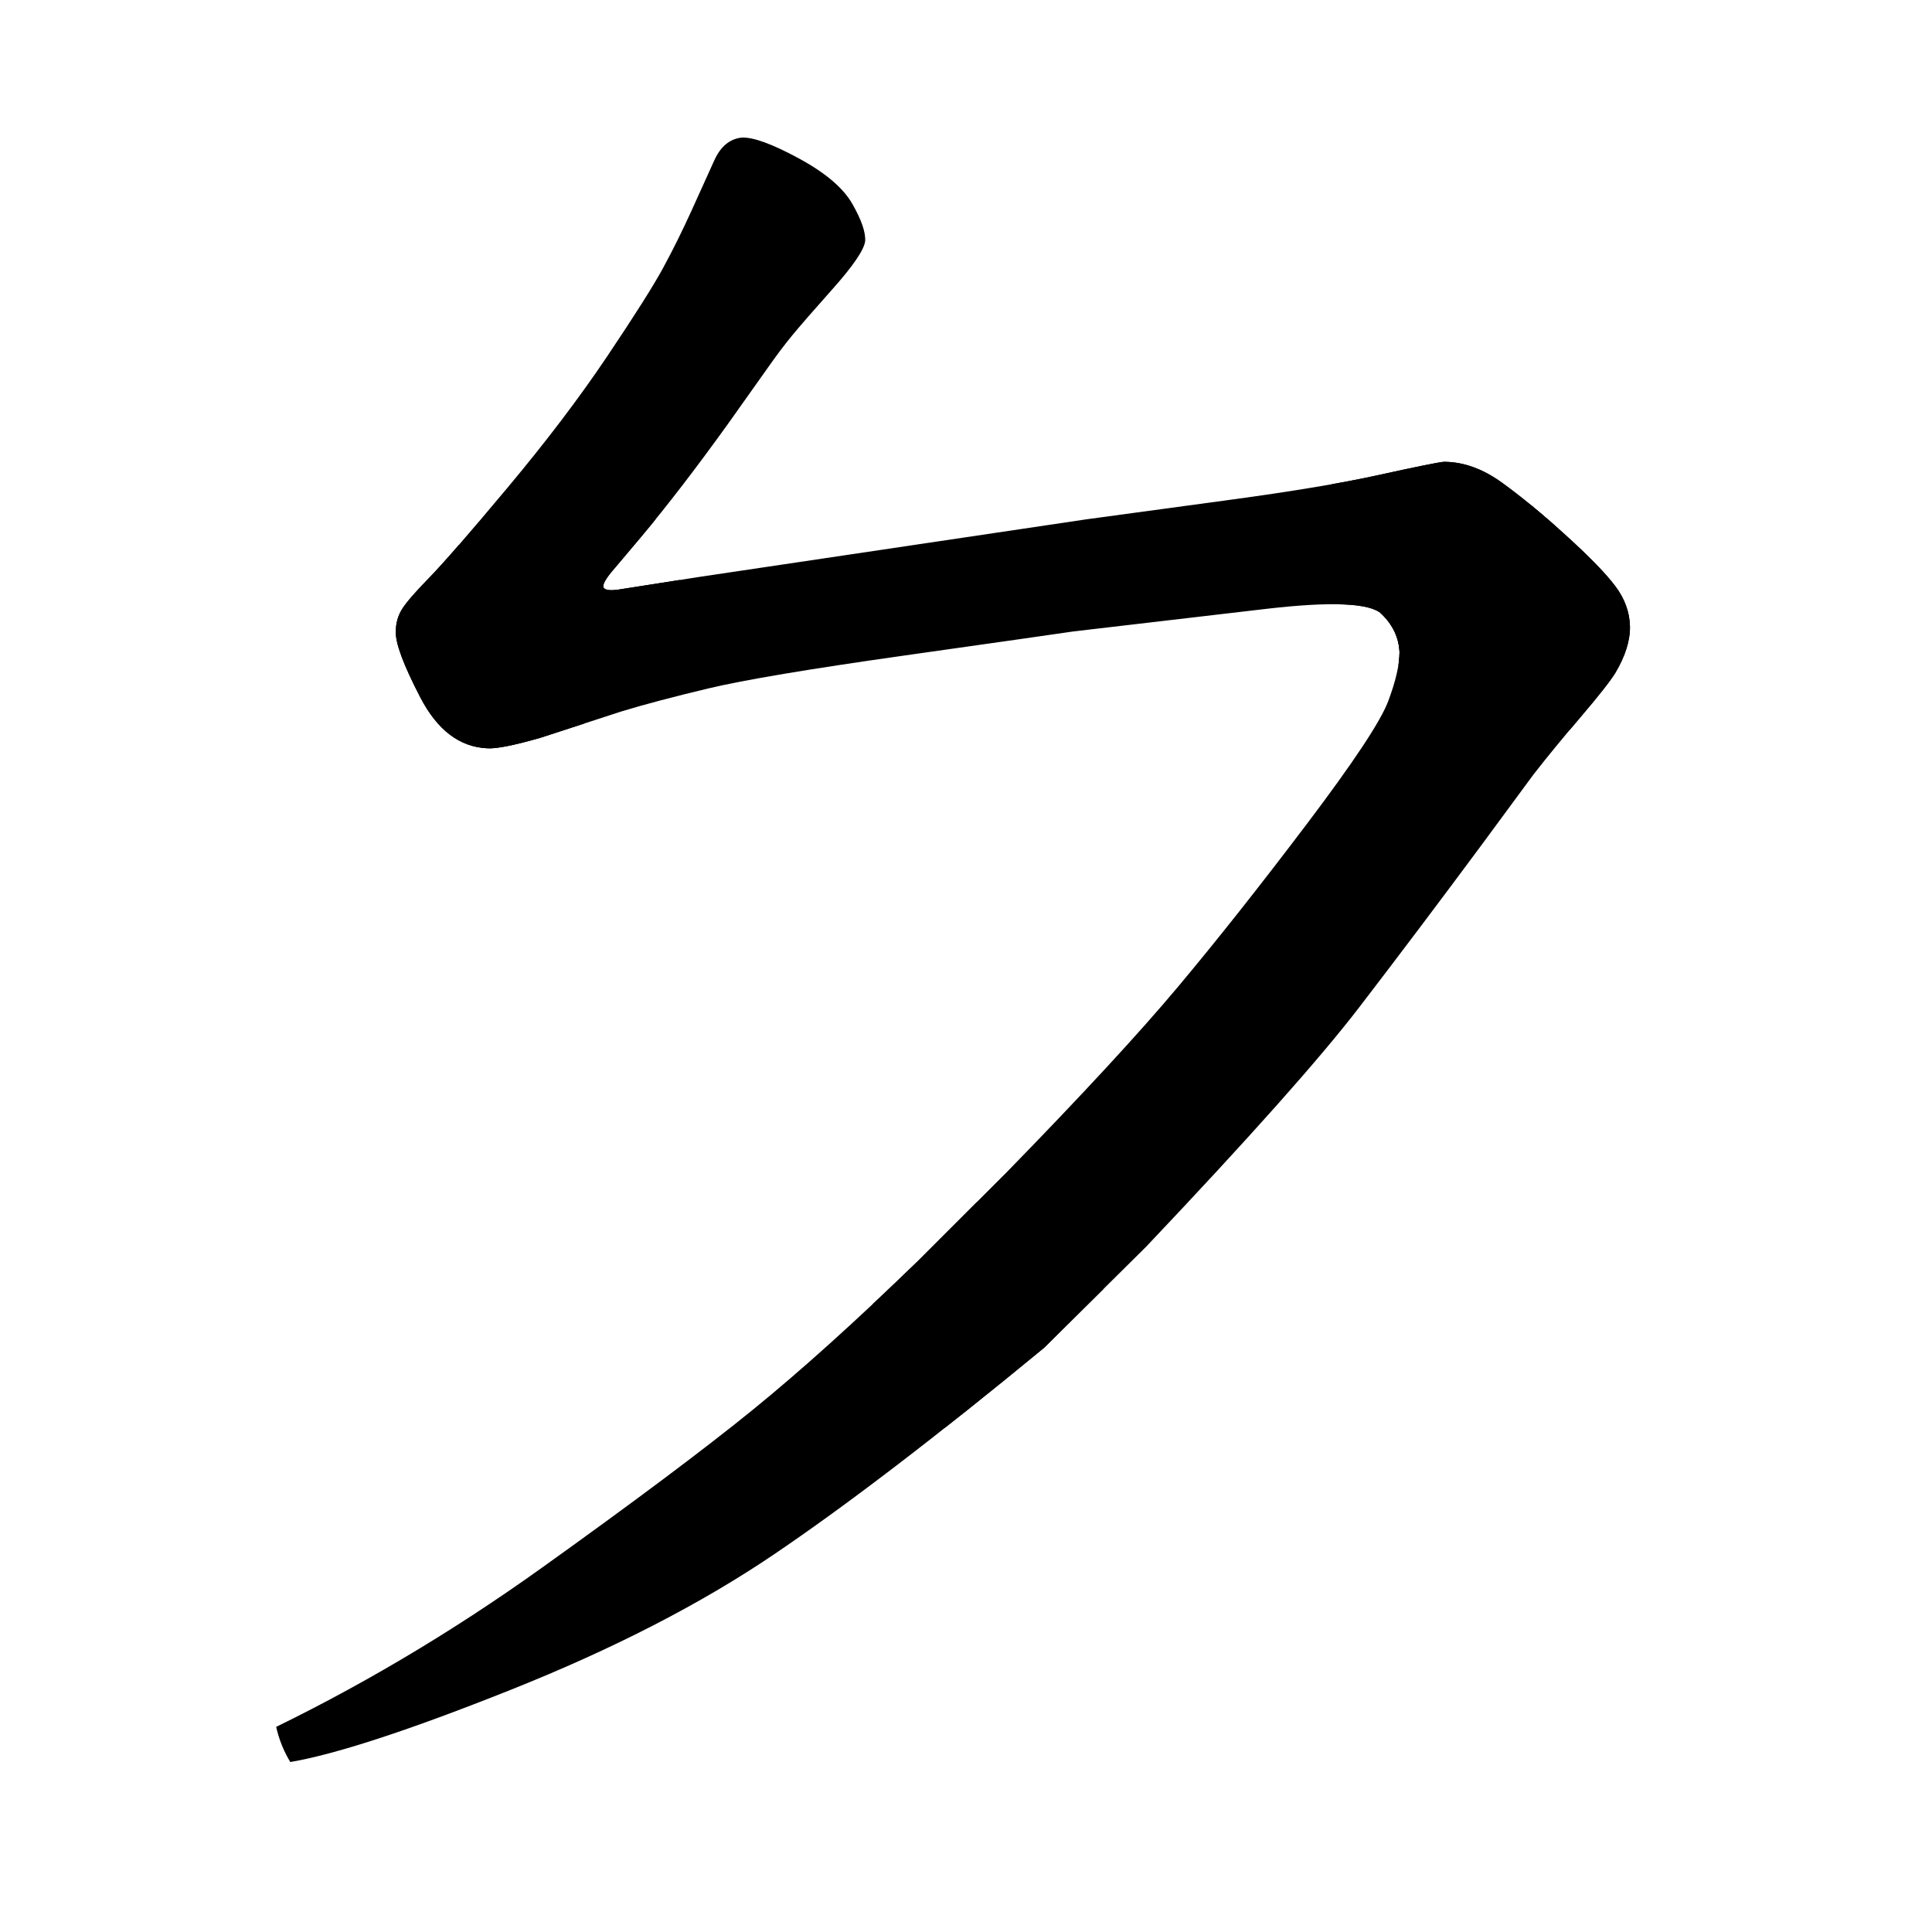
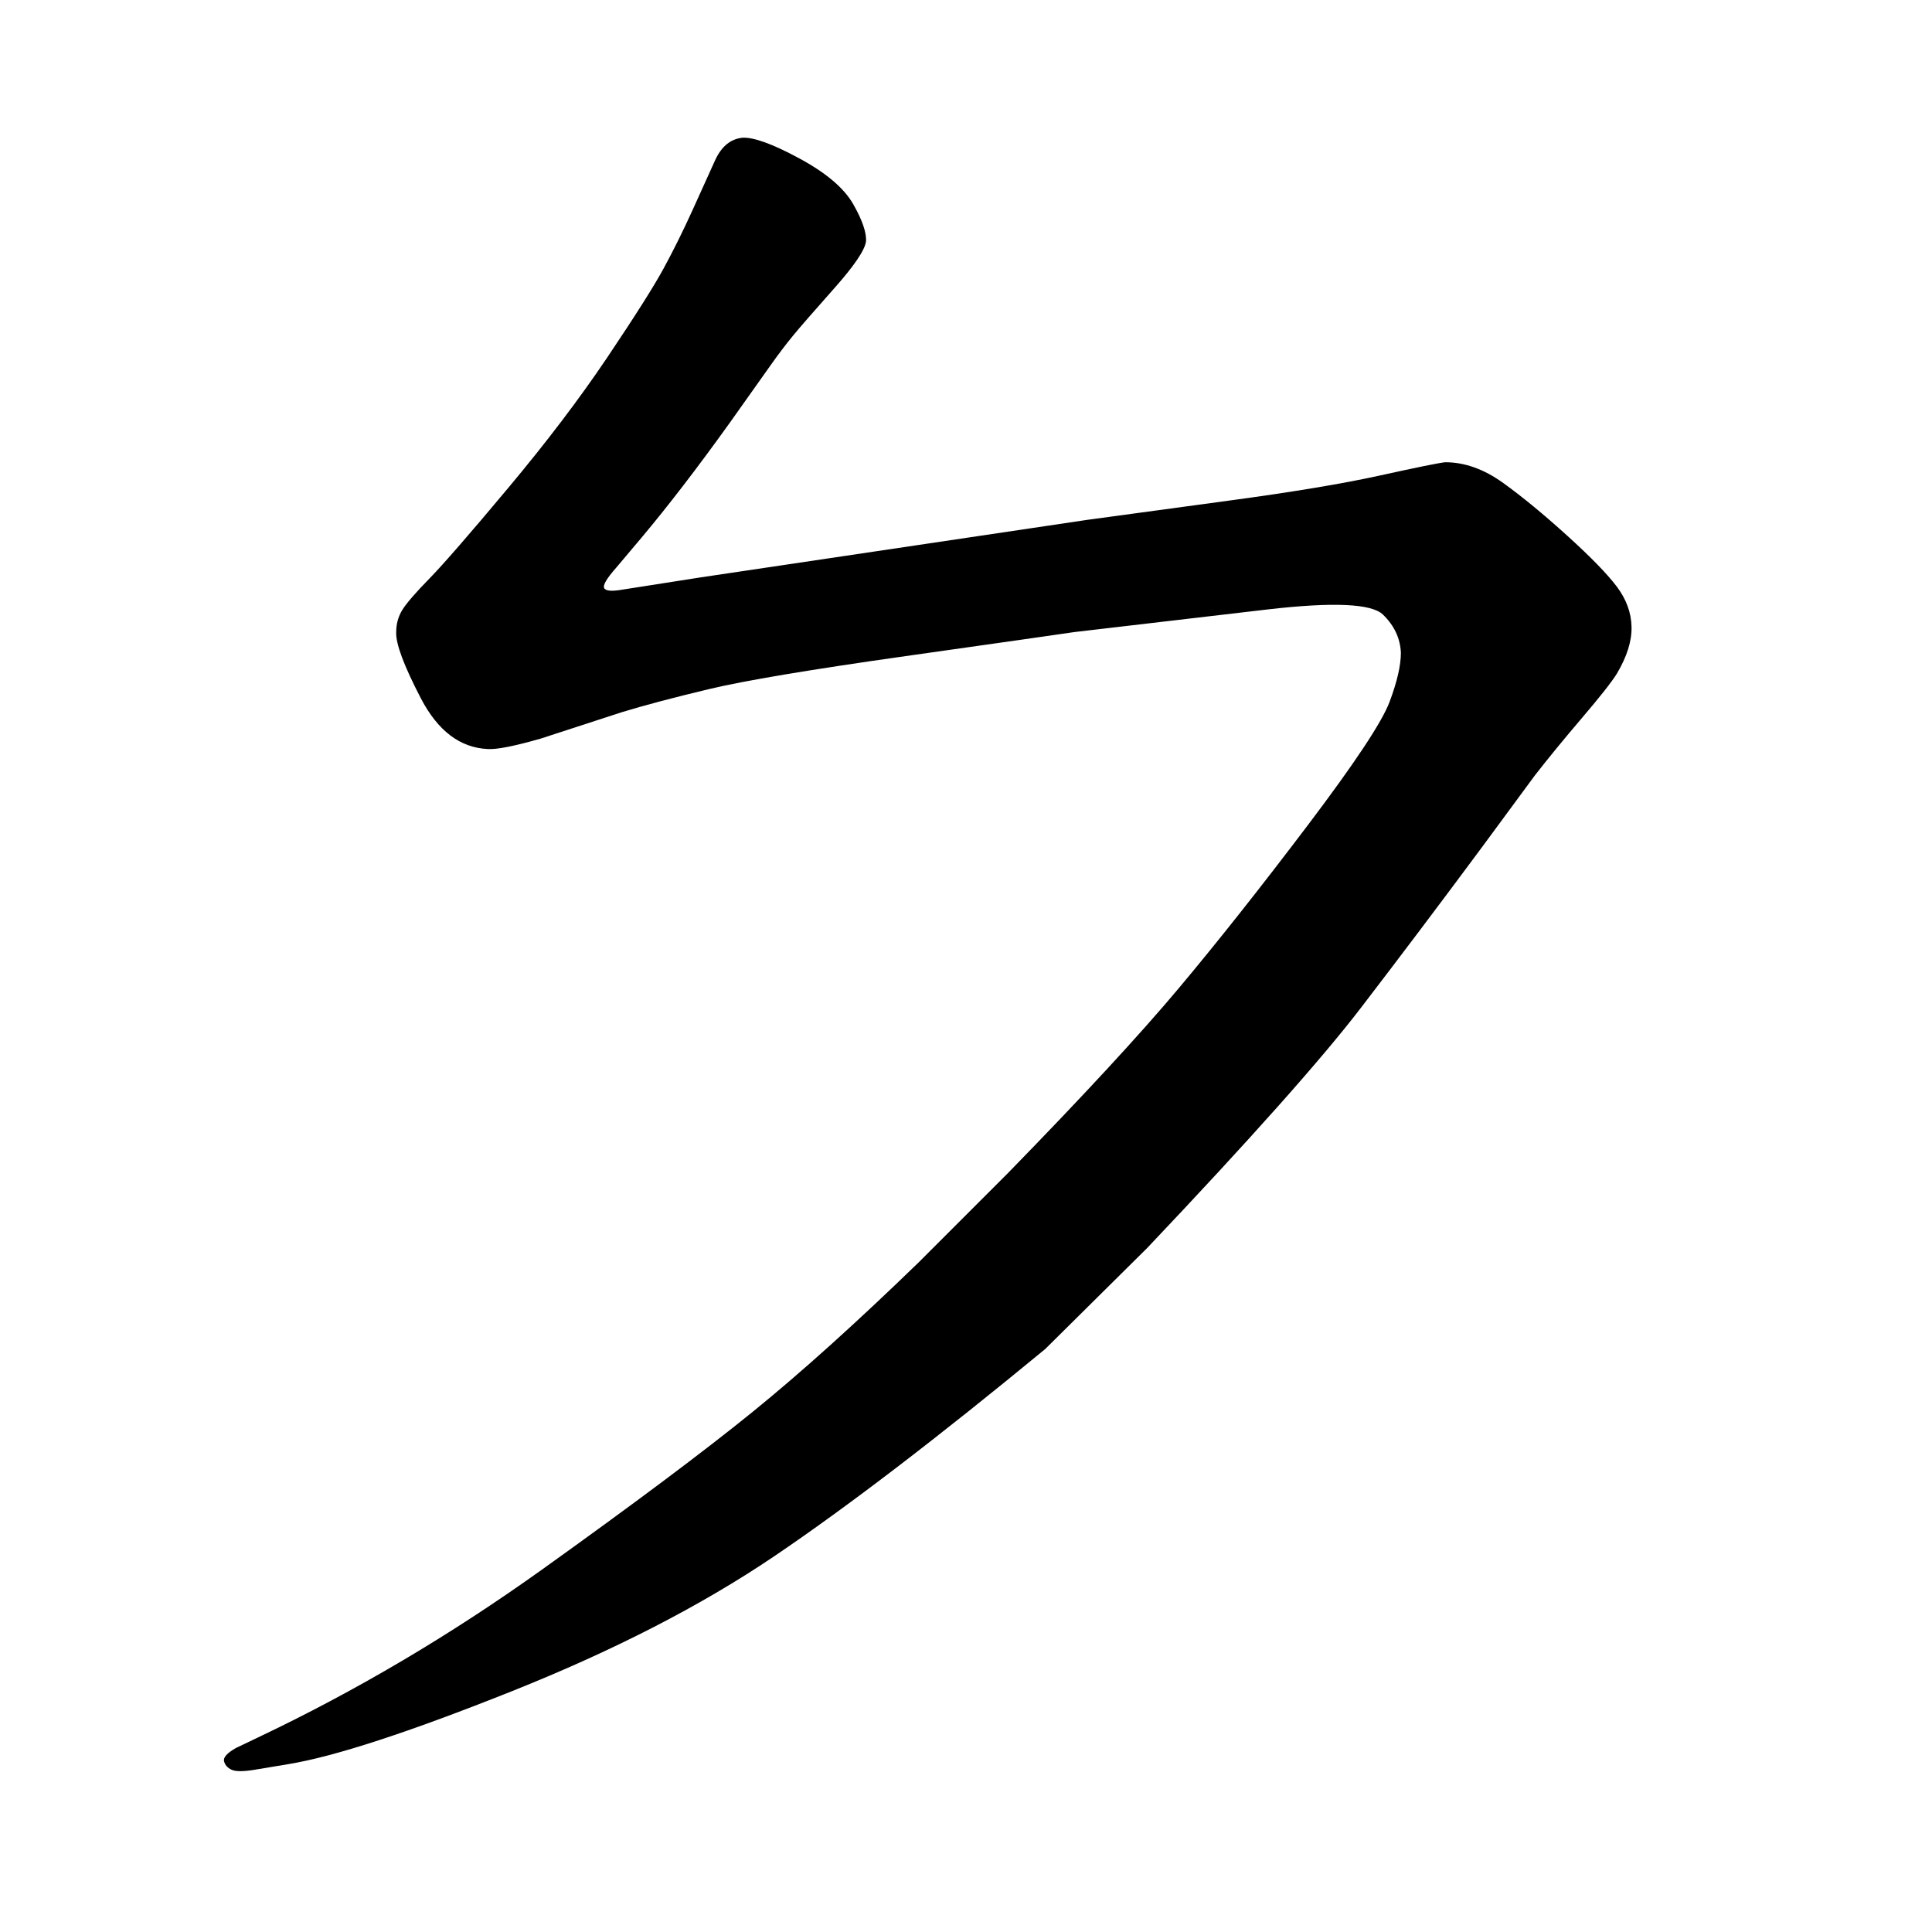
- <svg xmlns="http://www.w3.org/2000/svg" width="2050" height="2050" viewBox="0 0 2050 2050" version="1.1">
+ <svg xmlns="http://www.w3.org/2000/svg" width="2048" height="2048" viewBox="0 0 2048 2048" version="1.1">
  <g x="0" y="0">
-     <g x="0" y="0" clip-path="url(#M+1068+1244+Q+1188+1121,+1250+1047+Q+1312+973,+1386.5+874.5+Q+1461+776,+1473+744+Q+1485+712,+1485+692+Q+1484+669,+1466+651.5+Q+1448+634,+1344+646+L+1139+670+Q+1112+674,+960+695.5+Q+808+717,+751.5+730.5+Q+695+744,+659+755+L+573+783+Q+531+795,+517+794+Q+473+792,+446+740+Q+419+688,+420+670+Q+420+657,+426.5+646.5+Q+433+636,+455+613.5+Q+477+591,+538.5+517.5+Q+600+444,+644+378.5+Q+688+313,+703.5+284.5+Q+719+256,+734+223+L+758+170+Q+768+148,+787+146+Q+805+145,+847.5+168+Q+890+191,+904.5+216.5+Q+919+242,+918+256+Q+916+270,+884+306+Q+852+342,+840.5+356+Q+829+370,+817+387+L+773+449+Q+722+520,+680+570+L+653+602+Q+638+619,+640.5+623.5+Q+643+628,+660+625+L+743+612+L+1153+551+Q+1204+544,+1304+530.5+Q+1404+517,+1463+504+Q+1522+491,+1532+490+Q+1563+490,+1593.5+512+Q+1624+534,+1661.5+568+Q+1699+602,+1714+622+Q+1729+642,+1729.5+664.5+Q+1730+687,+1714+714+Q+1706+727,+1677+761+Q+1648+795,+1627+822+L+1571+898+Q+1505+987,+1442.5+1068.5+Q+1380+1150,+1216+1323+L+1108+1430+Q+937+1571,+821+1649.5+Q+705+1728,+542+1793+Q+379+1858,+306+1870+L+270+1876+Q+252+1879,+245.5+1876+Q+239+1873,+237.5+1867+Q+236+1861,+250+1853+L+273+1842+Q+429+1768,+575+1663.5+Q+721+1559,+798+1496.5+Q+875+1434,+974+1338+L+1068+1244+Z)">
-       <defs>
-         <clipPath id="M+1068+1244+Q+1188+1121,+1250+1047+Q+1312+973,+1386.5+874.5+Q+1461+776,+1473+744+Q+1485+712,+1485+692+Q+1484+669,+1466+651.5+Q+1448+634,+1344+646+L+1139+670+Q+1112+674,+960+695.5+Q+808+717,+751.5+730.5+Q+695+744,+659+755+L+573+783+Q+531+795,+517+794+Q+473+792,+446+740+Q+419+688,+420+670+Q+420+657,+426.5+646.5+Q+433+636,+455+613.5+Q+477+591,+538.5+517.5+Q+600+444,+644+378.5+Q+688+313,+703.5+284.5+Q+719+256,+734+223+L+758+170+Q+768+148,+787+146+Q+805+145,+847.5+168+Q+890+191,+904.5+216.5+Q+919+242,+918+256+Q+916+270,+884+306+Q+852+342,+840.5+356+Q+829+370,+817+387+L+773+449+Q+722+520,+680+570+L+653+602+Q+638+619,+640.5+623.5+Q+643+628,+660+625+L+743+612+L+1153+551+Q+1204+544,+1304+530.5+Q+1404+517,+1463+504+Q+1522+491,+1532+490+Q+1563+490,+1593.5+512+Q+1624+534,+1661.5+568+Q+1699+602,+1714+622+Q+1729+642,+1729.5+664.5+Q+1730+687,+1714+714+Q+1706+727,+1677+761+Q+1648+795,+1627+822+L+1571+898+Q+1505+987,+1442.5+1068.5+Q+1380+1150,+1216+1323+L+1108+1430+Q+937+1571,+821+1649.5+Q+705+1728,+542+1793+Q+379+1858,+306+1870+L+270+1876+Q+252+1879,+245.5+1876+Q+239+1873,+237.5+1867+Q+236+1861,+250+1853+L+273+1842+Q+429+1768,+575+1663.5+Q+721+1559,+798+1496.5+Q+875+1434,+974+1338+L+1068+1244+Z">
-           <path d="M 1068 1244 Q 1188 1121, 1250 1047 Q 1312 973, 1386.5 874.5 Q 1461 776, 1473 744 Q 1485 712, 1485 692 Q 1484 669, 1466 651.5 Q 1448 634, 1344 646 L 1139 670 Q 1112 674, 960 695.5 Q 808 717, 751.5 730.5 Q 695 744, 659 755 L 573 783 Q 531 795, 517 794 Q 473 792, 446 740 Q 419 688, 420 670 Q 420 657, 426.5 646.5 Q 433 636, 455 613.5 Q 477 591, 538.5 517.5 Q 600 444, 644 378.5 Q 688 313, 703.5 284.5 Q 719 256, 734 223 L 758 170 Q 768 148, 787 146 Q 805 145, 847.5 168 Q 890 191, 904.5 216.5 Q 919 242, 918 256 Q 916 270, 884 306 Q 852 342, 840.5 356 Q 829 370, 817 387 L 773 449 Q 722 520, 680 570 L 653 602 Q 638 619, 640.5 623.5 Q 643 628, 660 625 L 743 612 L 1153 551 Q 1204 544, 1304 530.5 Q 1404 517, 1463 504 Q 1522 491, 1532 490 Q 1563 490, 1593.5 512 Q 1624 534, 1661.5 568 Q 1699 602, 1714 622 Q 1729 642, 1729.5 664.5 Q 1730 687, 1714 714 Q 1706 727, 1677 761 Q 1648 795, 1627 822 L 1571 898 Q 1505 987, 1442.5 1068.5 Q 1380 1150, 1216 1323 L 1108 1430 Q 937 1571, 821 1649.5 Q 705 1728, 542 1793 Q 379 1858, 306 1870 L 270 1876 Q 252 1879, 245.5 1876 Q 239 1873, 237.5 1867 Q 236 1861, 250 1853 L 273 1842 Q 429 1768, 575 1663.5 Q 721 1559, 798 1496.5 Q 875 1434, 974 1338 L 1068 1244 Z" fill="#F00" />
-         </clipPath>
-       </defs>
-       <g x="0" y="0">
-         <path d="M825 235 L515 700" fill="transparent" stroke="black" stroke-width="250" stroke-linecap="round" />
-       </g>
-       <g x="0" y="0">
-         <path d="M515 700 L1525 570" fill="transparent" stroke="black" stroke-width="250" stroke-linecap="round" />
-       </g>
-       <g x="0" y="0">
-         <path d="M1525 570 L1615 660" fill="transparent" stroke="black" stroke-width="250" stroke-linecap="round" />
-       </g>
-       <g x="0" y="0">
-         <path d="M1615 660 L1050 1400" fill="transparent" stroke="black" stroke-width="250" stroke-linecap="round" />
-       </g>
-       <g x="0" y="0">
-         <path d="M1050 1400 L415 1805" fill="transparent" stroke="black" stroke-width="250" stroke-linecap="round" />
-       </g>
+     <g x="0" y="0">
+       <path d="M 1068 1244 Q 1188 1121, 1250 1047 Q 1312 973, 1386.5 874.5 Q 1461 776, 1473 744 Q 1485 712, 1485 692 Q 1484 669, 1466 651.5 Q 1448 634, 1344 646 L 1139 670 Q 1112 674, 960 695.5 Q 808 717, 751.5 730.5 Q 695 744, 659 755 L 573 783 Q 531 795, 517 794 Q 473 792, 446 740 Q 419 688, 420 670 Q 420 657, 426.5 646.5 Q 433 636, 455 613.5 Q 477 591, 538.5 517.5 Q 600 444, 644 378.5 Q 688 313, 703.5 284.5 Q 719 256, 734 223 L 758 170 Q 768 148, 787 146 Q 805 145, 847.5 168 Q 890 191, 904.5 216.5 Q 919 242, 918 256 Q 916 270, 884 306 Q 852 342, 840.5 356 Q 829 370, 817 387 L 773 449 Q 722 520, 680 570 L 653 602 Q 638 619, 640.5 623.5 Q 643 628, 660 625 L 743 612 L 1153 551 Q 1204 544, 1304 530.5 Q 1404 517, 1463 504 Q 1522 491, 1532 490 Q 1563 490, 1593.5 512 Q 1624 534, 1661.5 568 Q 1699 602, 1714 622 Q 1729 642, 1729.5 664.5 Q 1730 687, 1714 714 Q 1706 727, 1677 761 Q 1648 795, 1627 822 L 1571 898 Q 1505 987, 1442.5 1068.5 Q 1380 1150, 1216 1323 L 1108 1430 Q 937 1571, 821 1649.5 Q 705 1728, 542 1793 Q 379 1858, 306 1870 L 270 1876 Q 252 1879, 245.5 1876 Q 239 1873, 237.5 1867 Q 236 1861, 250 1853 L 273 1842 Q 429 1768, 575 1663.5 Q 721 1559, 798 1496.5 Q 875 1434, 974 1338 L 1068 1244 Z" fill="black" stroke-width="1" />
    </g>
  </g>
</svg>
